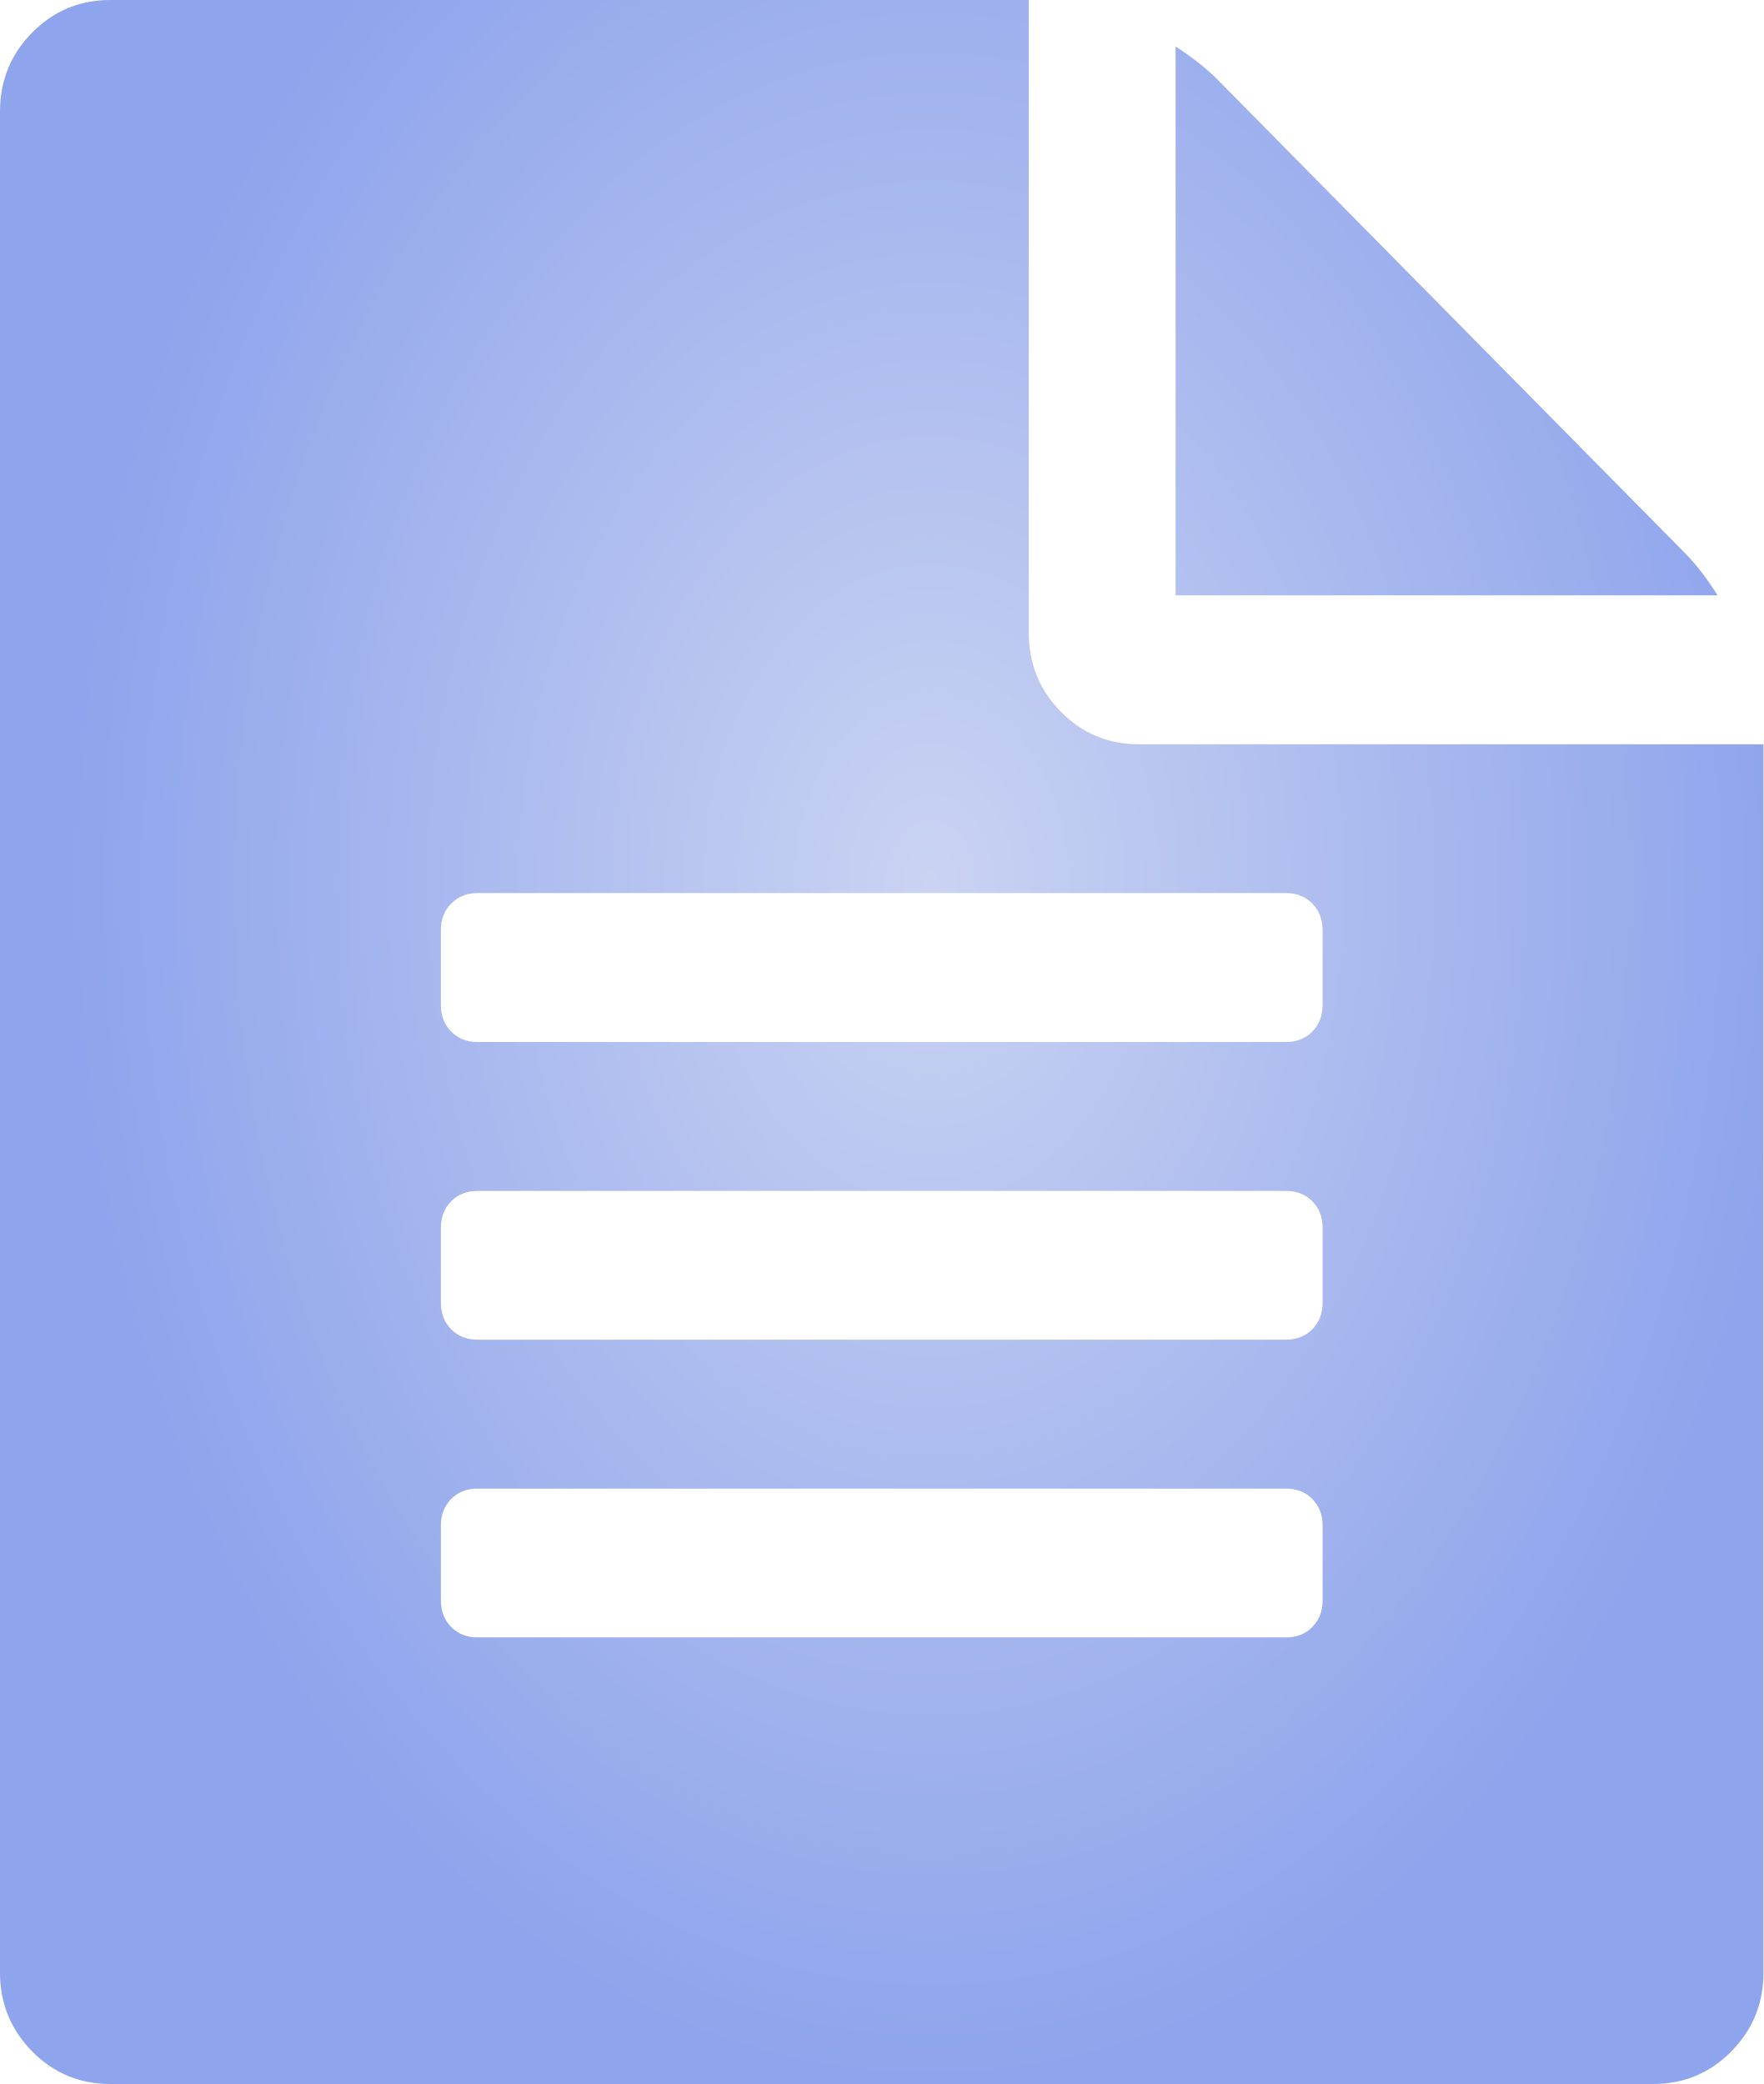
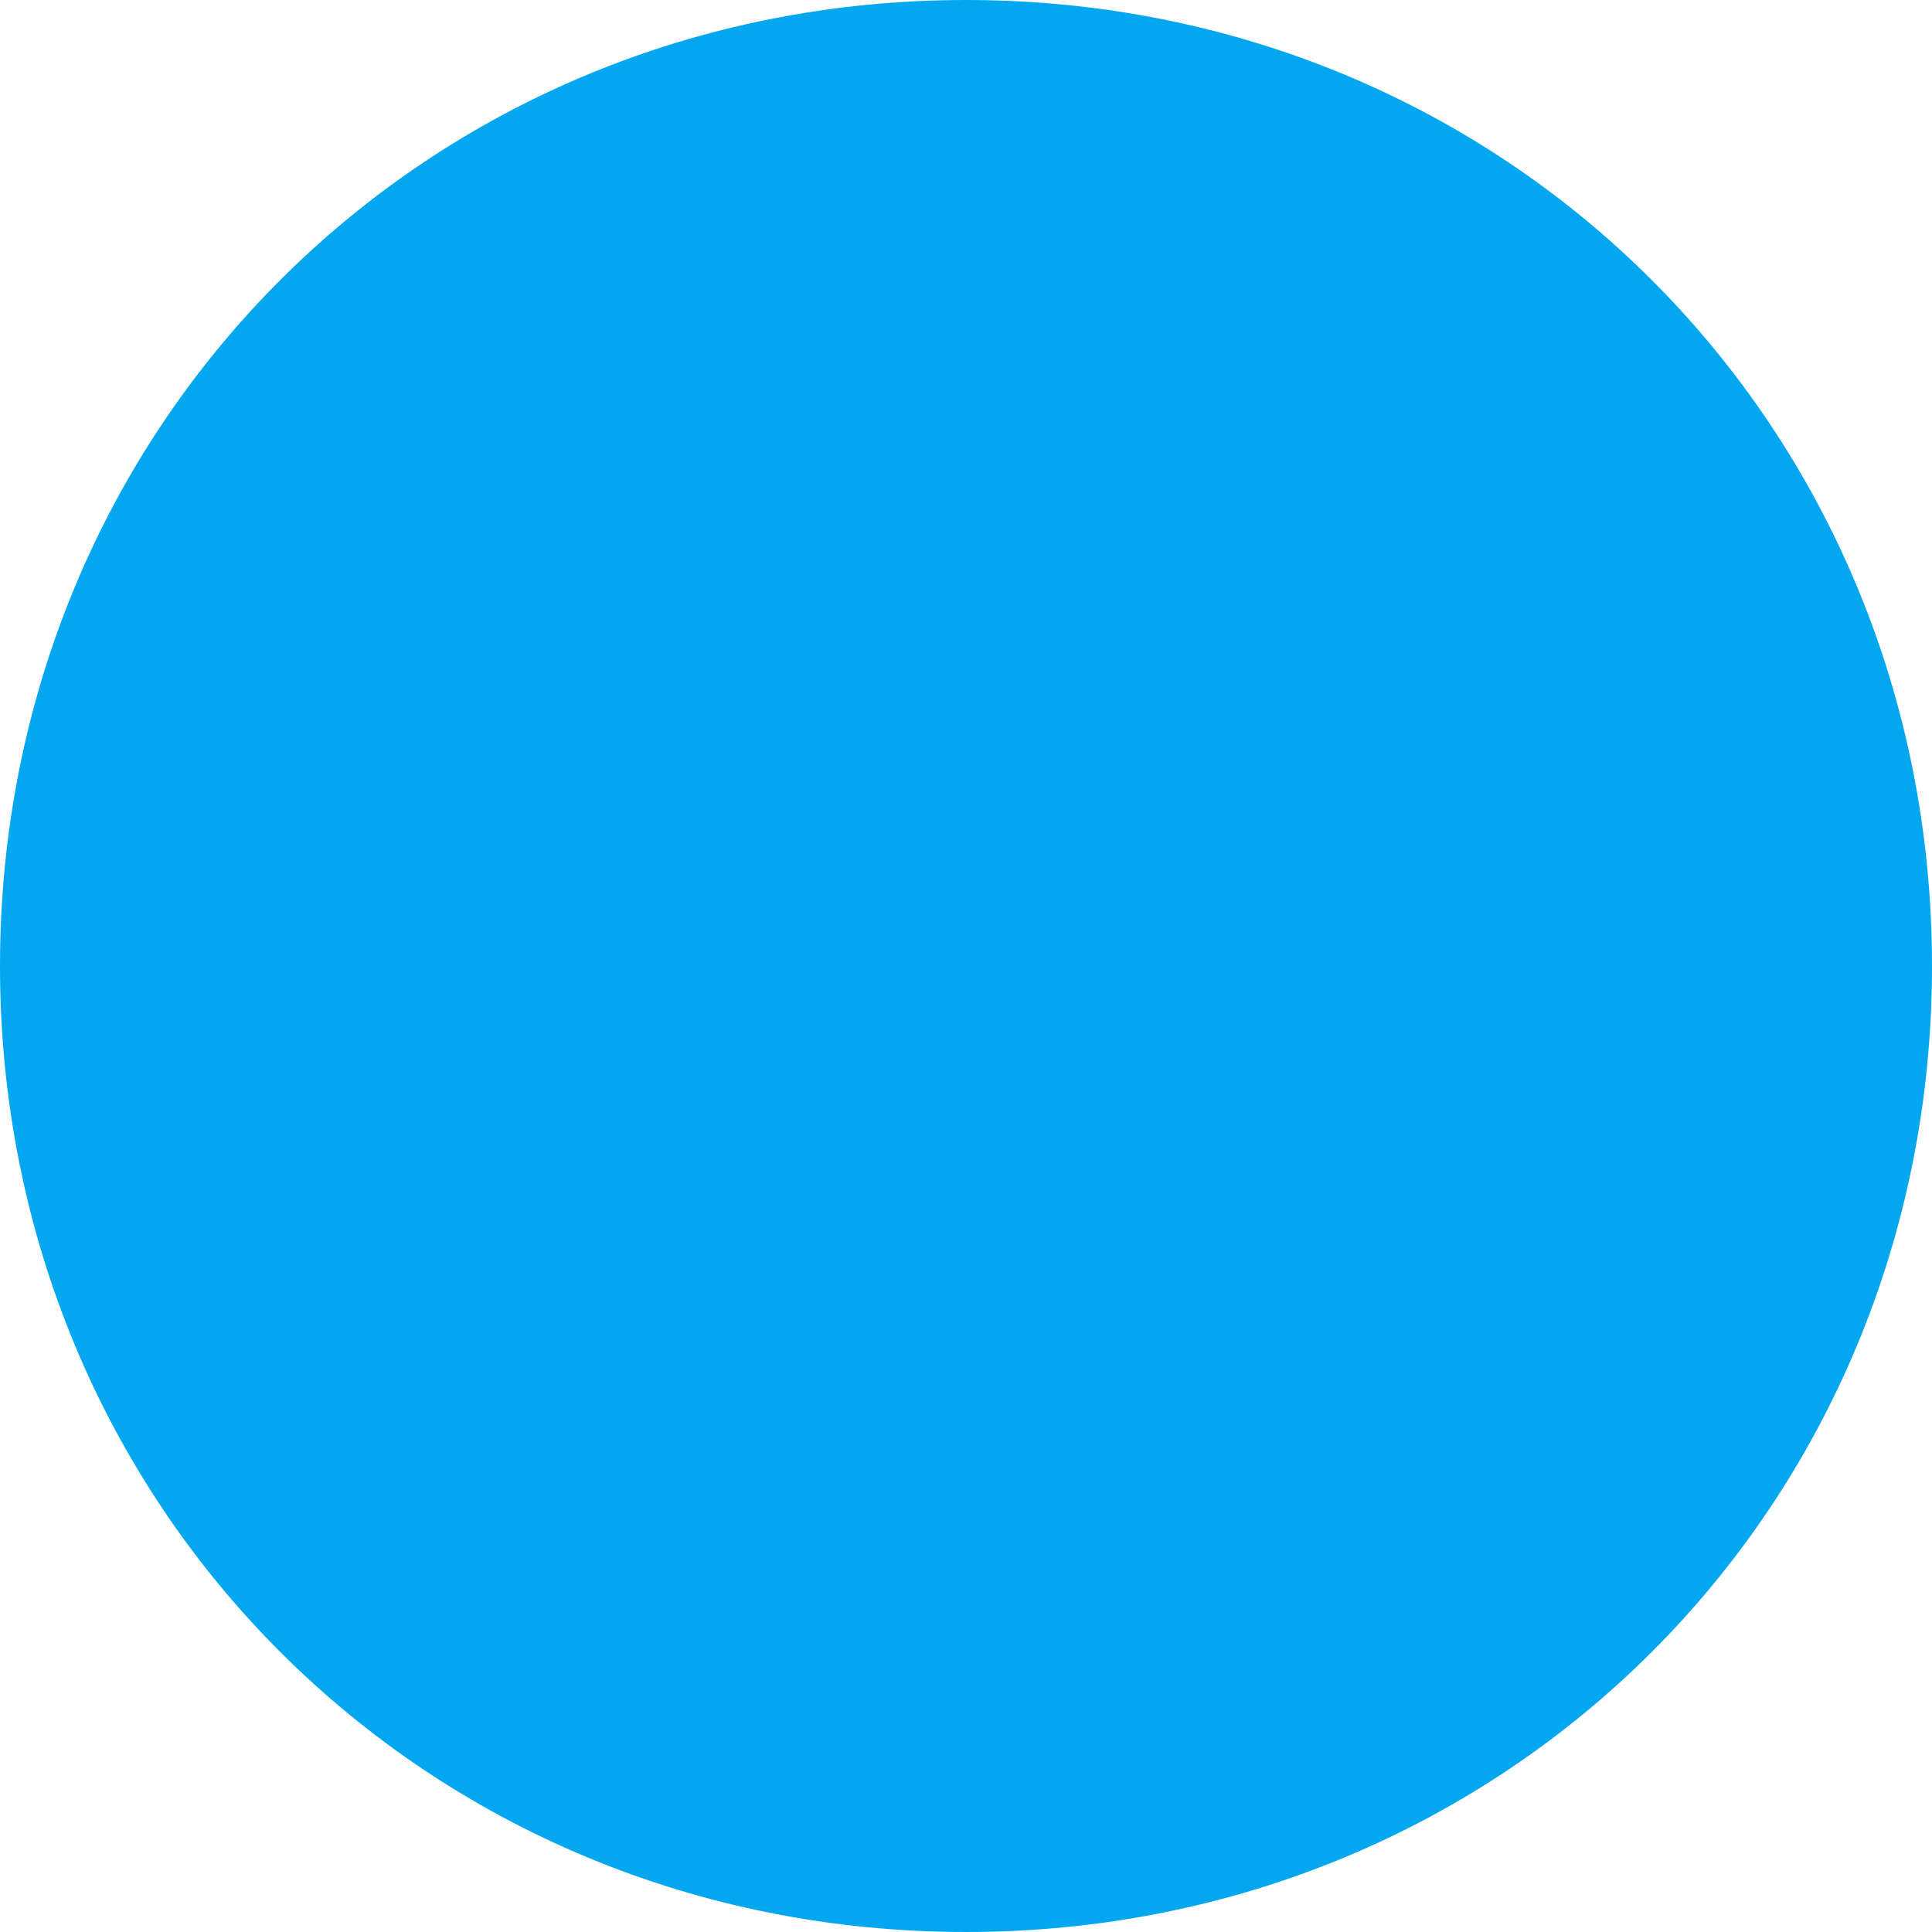
- <svg xmlns="http://www.w3.org/2000/svg" version="1.1" width="11px" height="13px">
-   <defs>
-     <radialGradient cx="5.808" cy="5.513" r="7.499" gradientTransform="matrix(2.60559487795539E-15 1 -0.7168803 1.86789974691032E-15 9.76063 -0.295448 )" gradientUnits="userSpaceOnUse" id="RadialGradient119">
-       <stop id="Stop120" stop-color="#cad3f2" offset="0" />
-       <stop id="Stop121" stop-color="#8ea4ec" offset="1" />
-     </radialGradient>
-   </defs>
-   <g transform="matrix(1 0 0 1 -2580 -483 )">
-     <path d="M 7.591 0.493  L 10.513 3.453  C 10.58 3.521  10.647 3.608  10.714 3.714  L 7.333 3.714  L 7.333 0.29  C 7.438 0.358  7.524 0.426  7.591 0.493  Z M 6.617 4.44  C 6.751 4.575  6.913 4.643  7.104 4.643  L 11 4.643  L 11 12.304  C 11 12.497  10.933 12.661  10.799 12.797  C 10.666 12.932  10.503 13  10.312 13  L 0.688 13  C 0.497 13  0.334 12.932  0.201 12.797  C 0.067 12.661  0 12.497  0 12.304  L 0 0.696  C 0 0.503  0.067 0.339  0.201 0.203  C 0.334 0.068  0.497 0  0.688 0  L 6.417 0  L 6.417 3.946  C 6.417 4.14  6.484 4.304  6.617 4.44  Z M 8.186 10.149  C 8.229 10.105  8.25 10.05  8.25 9.982  L 8.25 9.518  C 8.25 9.45  8.229 9.395  8.186 9.351  C 8.143 9.307  8.088 9.286  8.021 9.286  L 2.979 9.286  C 2.912 9.286  2.857 9.307  2.814 9.351  C 2.771 9.395  2.75 9.45  2.75 9.518  L 2.75 9.982  C 2.75 10.05  2.771 10.105  2.814 10.149  C 2.857 10.193  2.912 10.214  2.979 10.214  L 8.021 10.214  C 8.088 10.214  8.143 10.193  8.186 10.149  Z M 8.186 8.292  C 8.229 8.248  8.25 8.193  8.25 8.125  L 8.25 7.661  C 8.25 7.593  8.229 7.537  8.186 7.494  C 8.143 7.45  8.088 7.429  8.021 7.429  L 2.979 7.429  C 2.912 7.429  2.857 7.45  2.814 7.494  C 2.771 7.537  2.75 7.593  2.75 7.661  L 2.75 8.125  C 2.75 8.193  2.771 8.248  2.814 8.292  C 2.857 8.335  2.912 8.357  2.979 8.357  L 8.021 8.357  C 8.088 8.357  8.143 8.335  8.186 8.292  Z M 8.186 6.435  C 8.229 6.391  8.25 6.336  8.25 6.268  L 8.25 5.804  C 8.25 5.736  8.229 5.68  8.186 5.637  C 8.143 5.593  8.088 5.571  8.021 5.571  L 2.979 5.571  C 2.912 5.571  2.857 5.593  2.814 5.637  C 2.771 5.68  2.75 5.736  2.75 5.804  L 2.75 6.268  C 2.75 6.336  2.771 6.391  2.814 6.435  C 2.857 6.478  2.912 6.5  2.979 6.5  L 8.021 6.5  C 8.088 6.5  8.143 6.478  8.186 6.435  Z " fill-rule="nonzero" fill="url(#RadialGradient119)" stroke="none" transform="matrix(1 0 0 1 2580 483 )" />
+ <svg xmlns="http://www.w3.org/2000/svg" version="1.1" width="8px" height="8px">
+   <g transform="matrix(1 0 0 1 -2706 -1015 )">
+     <path d="M 2710 1015  C 2712.24 1015  2714 1016.76  2714 1019  C 2714 1021.24  2712.24 1023  2710 1023  C 2707.76 1023  2706 1021.24  2706 1019  C 2706 1016.76  2707.76 1015  2710 1015  Z " fill-rule="nonzero" fill="#02a7f0" stroke="none" />
  </g>
</svg>
